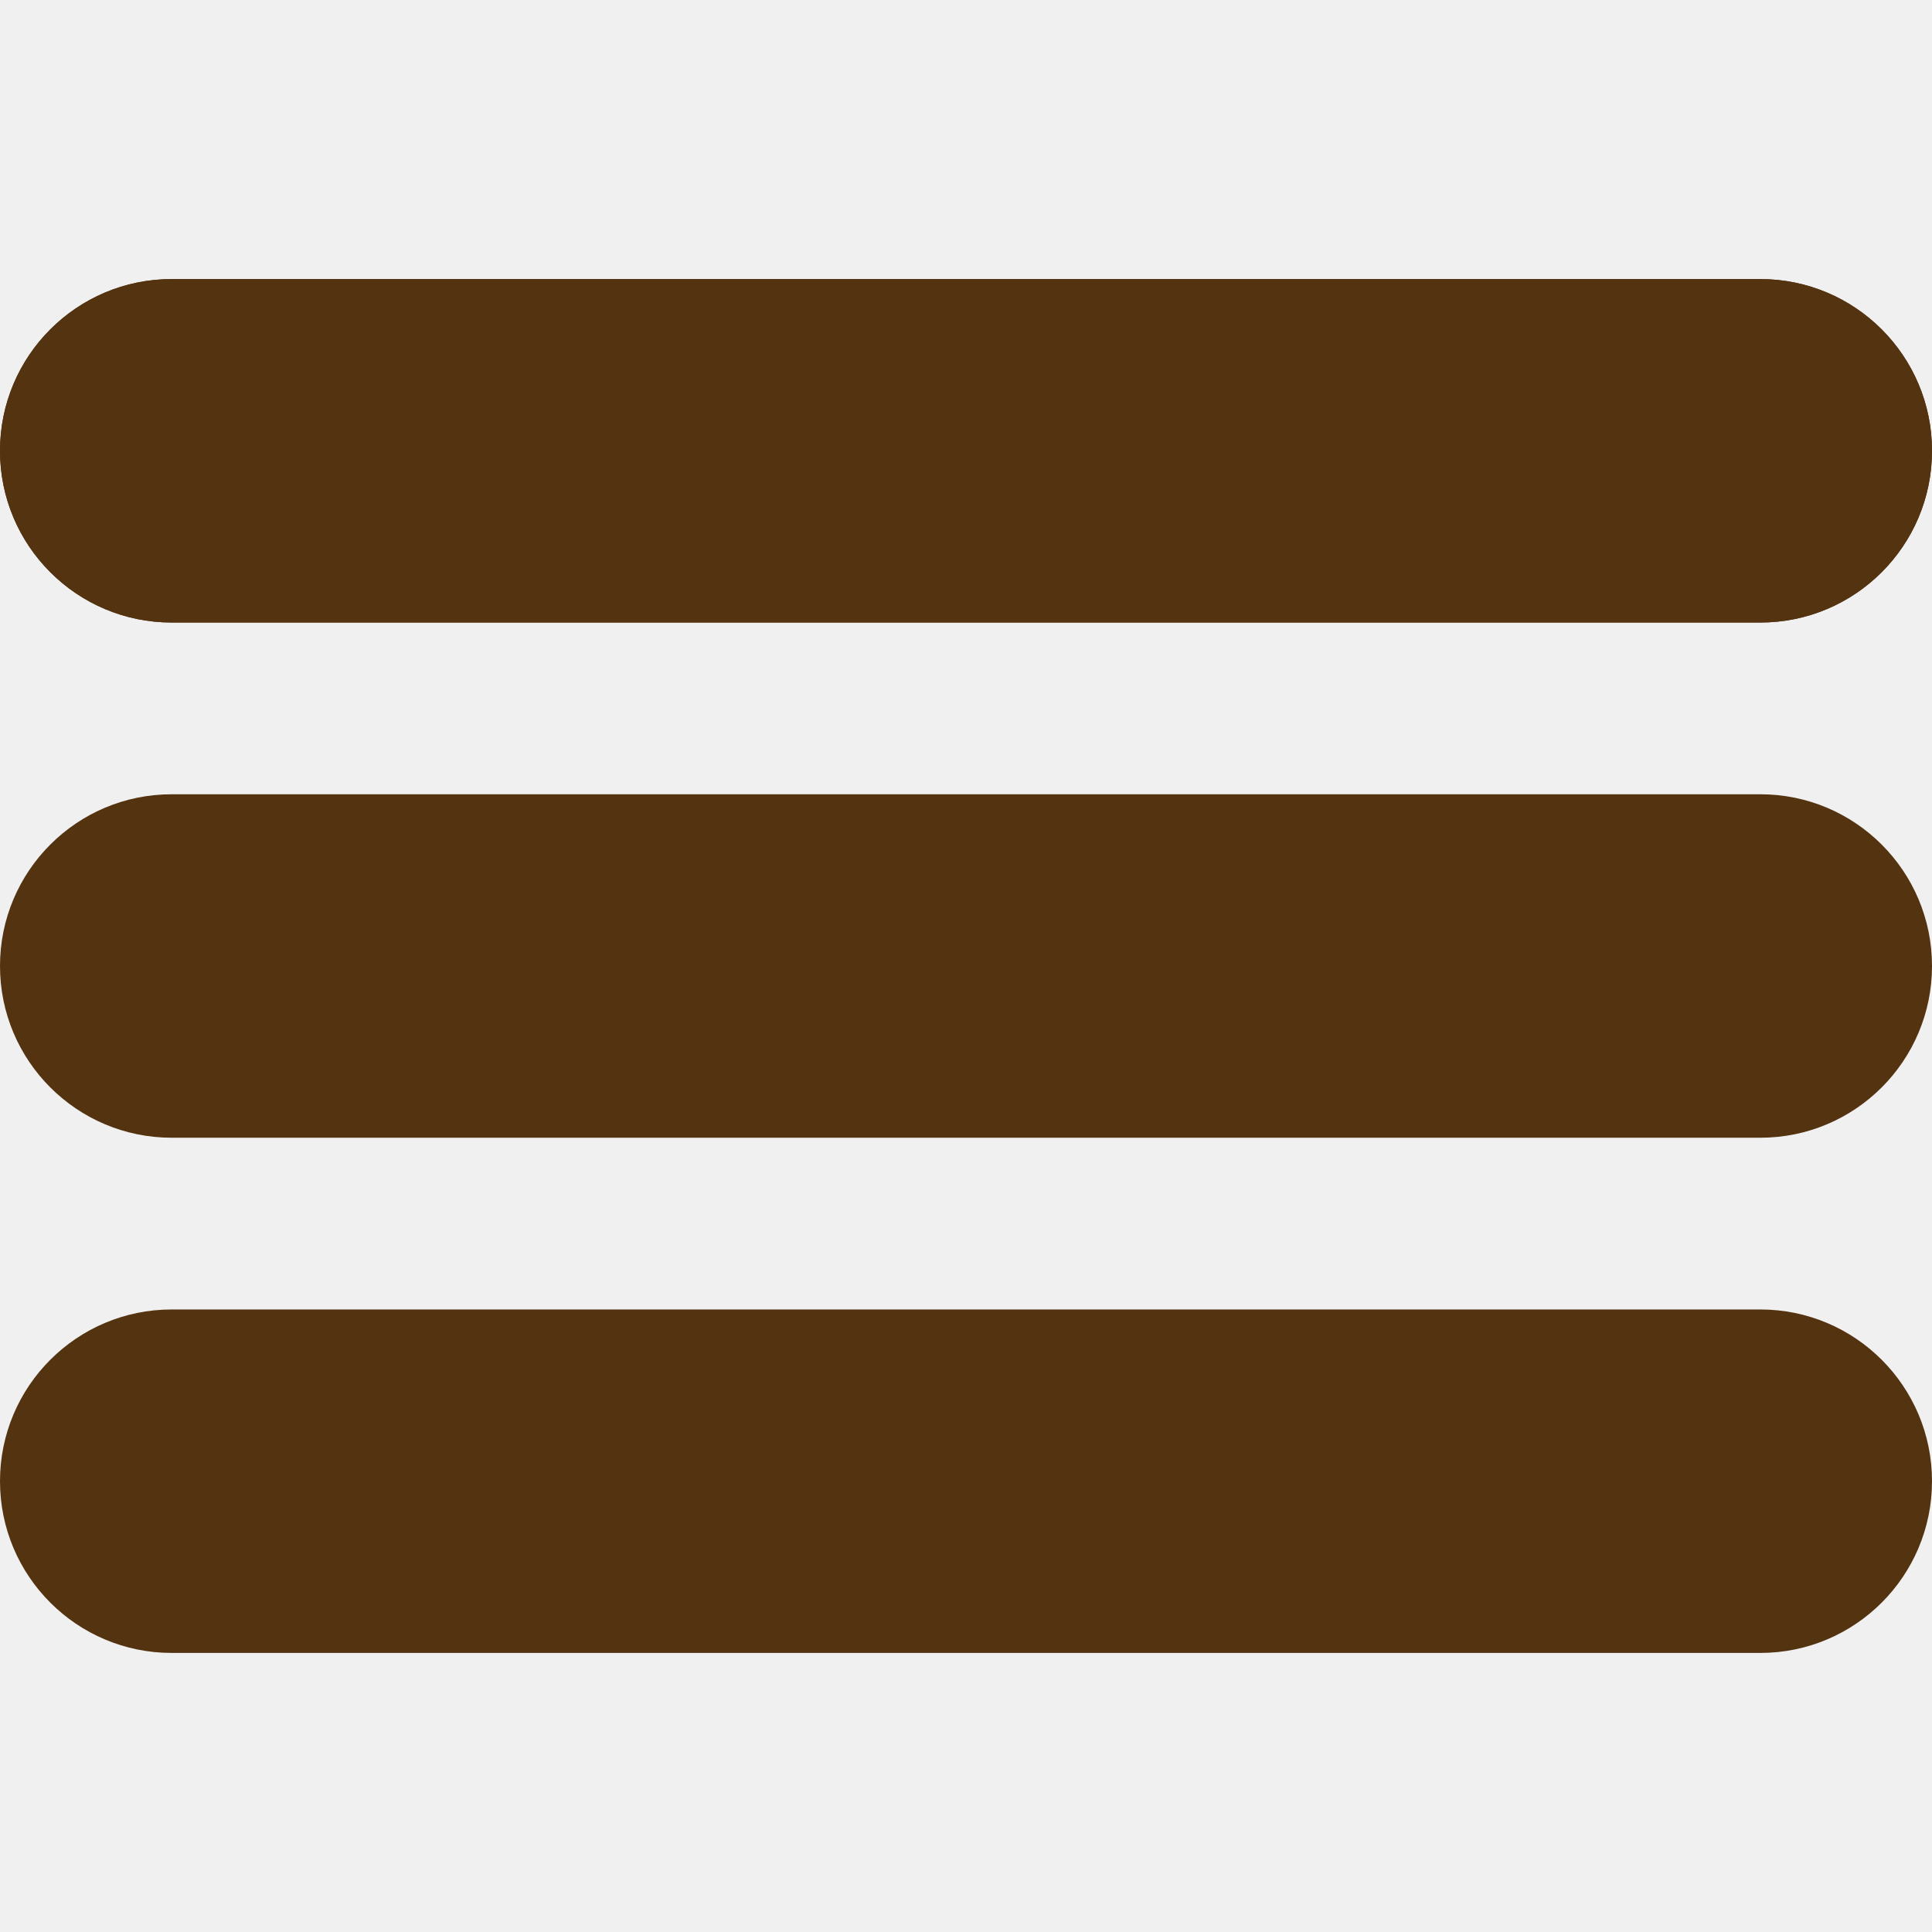
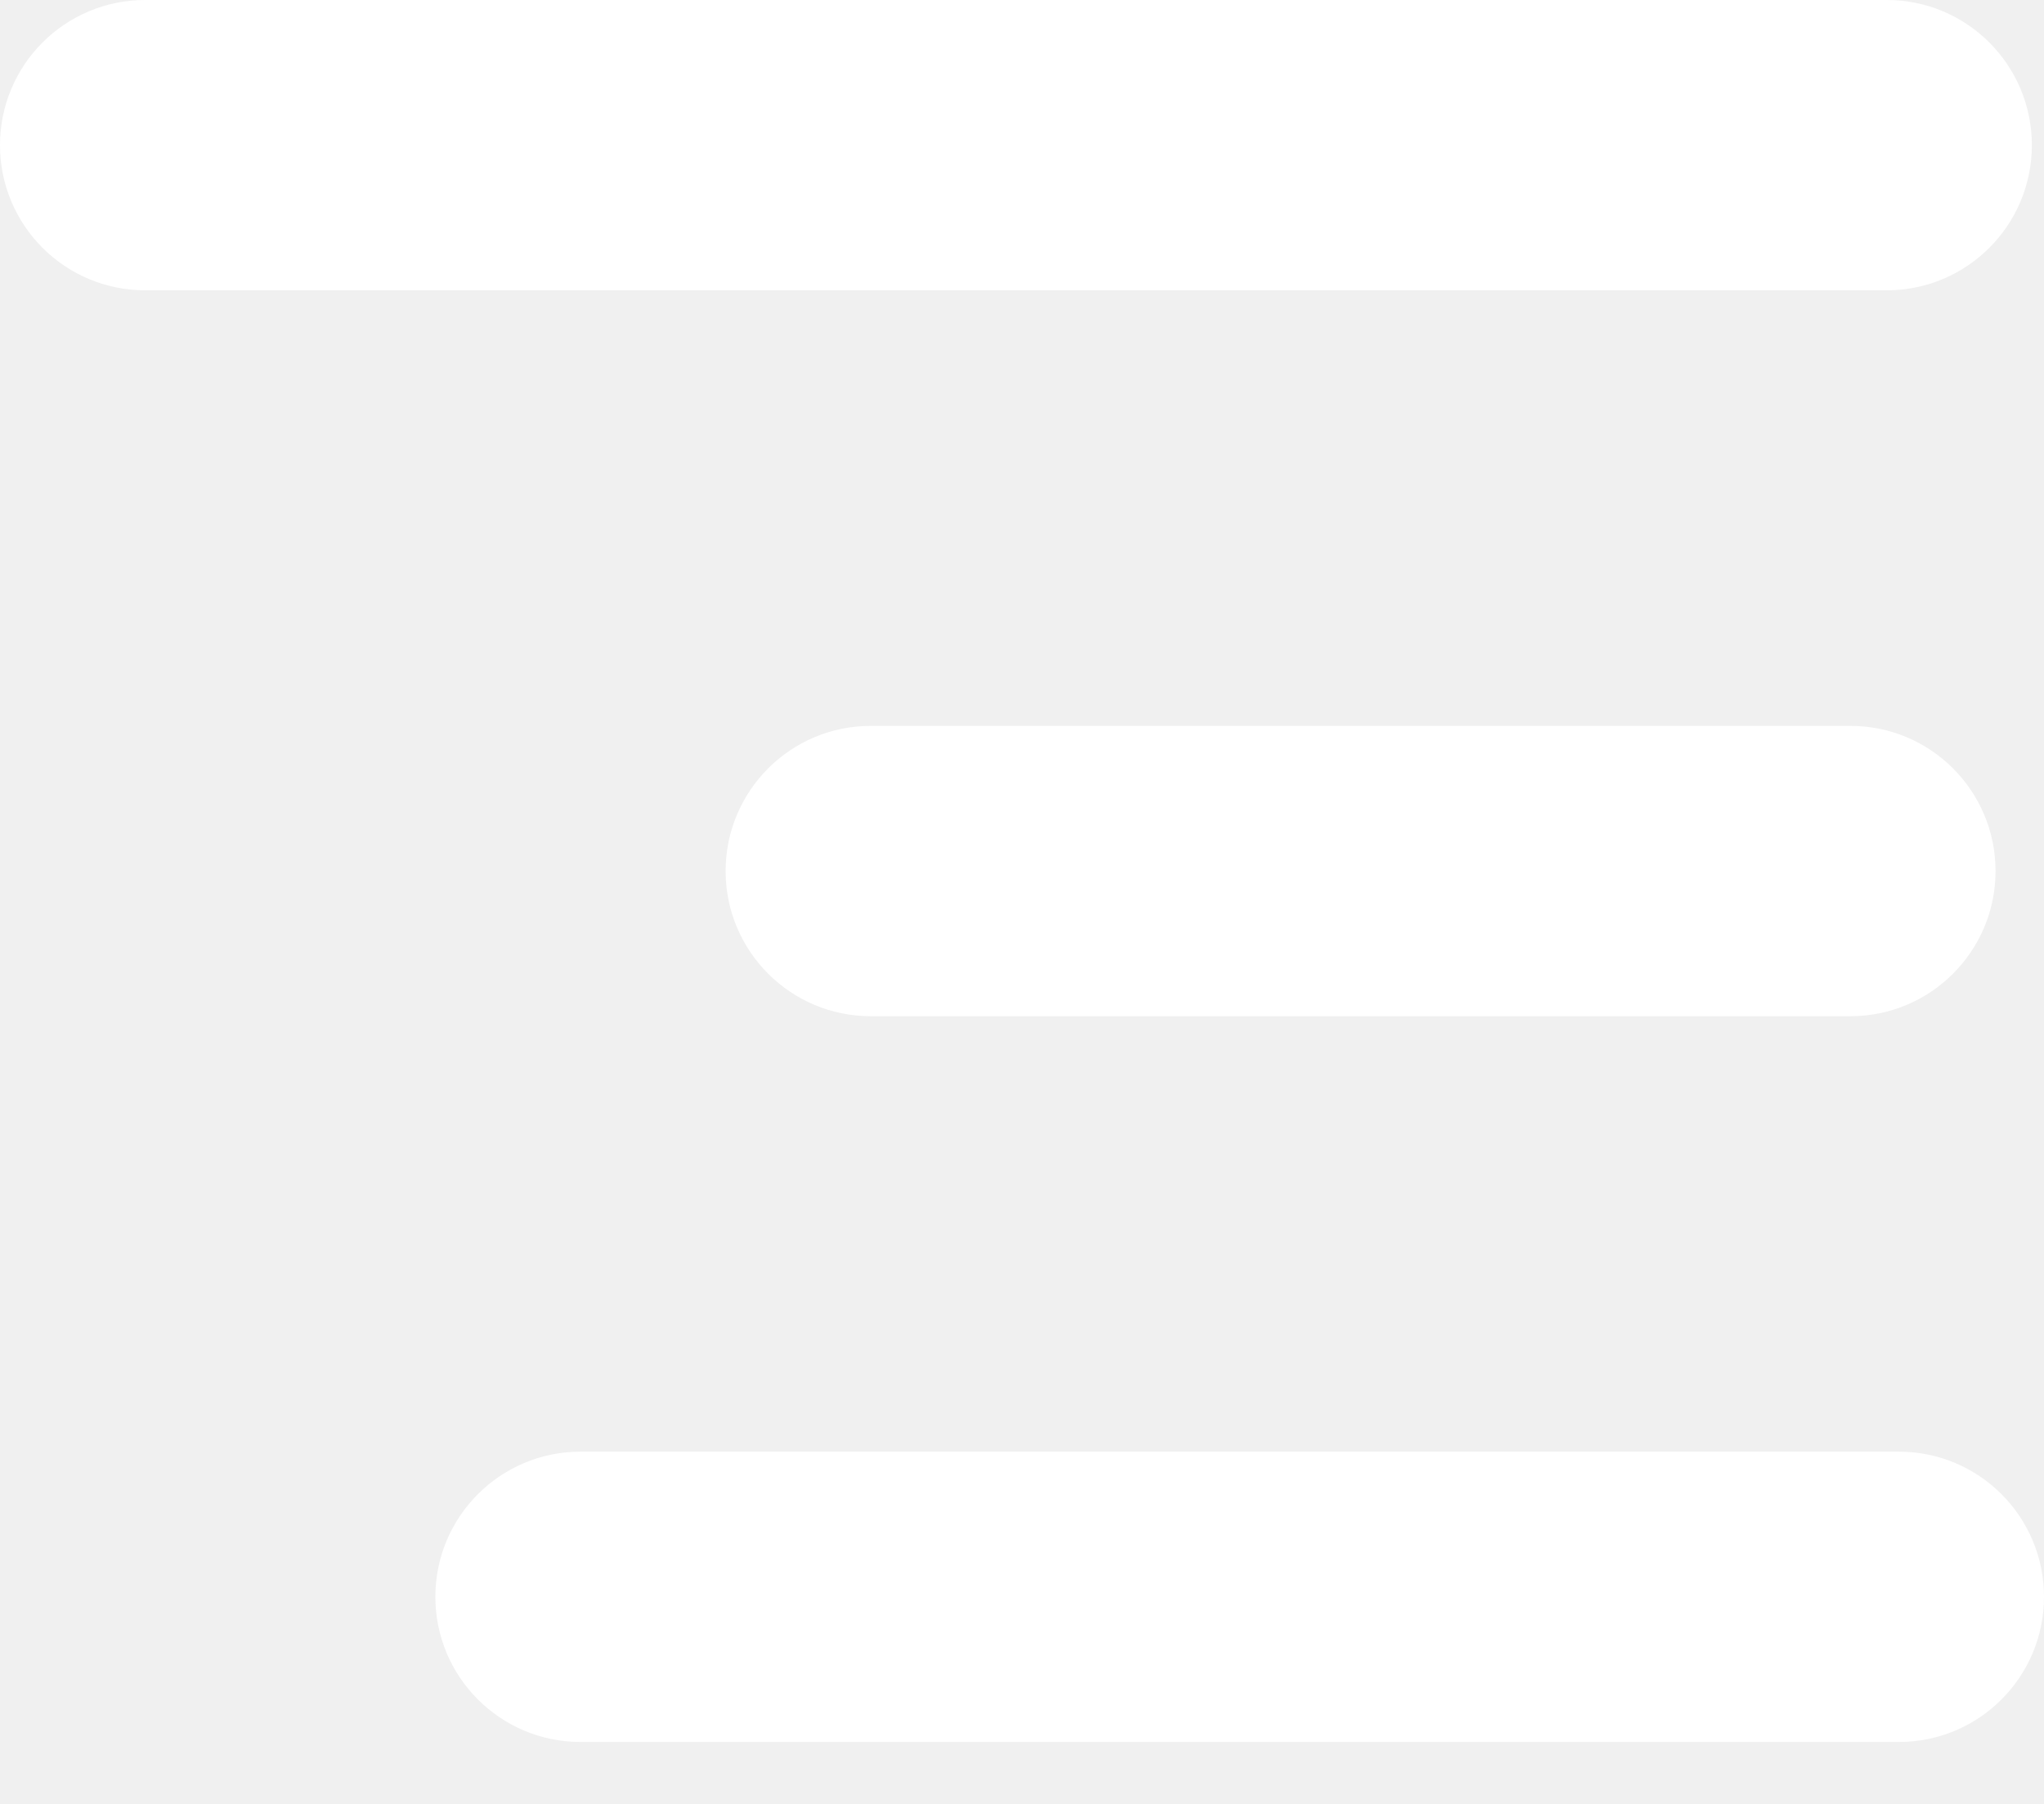
- <svg xmlns="http://www.w3.org/2000/svg" width="25" height="25" viewBox="0 0 45 32" fill="none">
-   <rect width="45" height="8" rx="4" fill="#543310" />
-   <rect width="45" height="8" rx="4" fill="#543310" />
-   <rect y="24" width="45" height="8" rx="4" fill="#543310" />
-   <rect y="12" width="45" height="8" rx="4" fill="#543310" />
+ <svg xmlns="http://www.w3.org/2000/svg" width="17" height="15" viewBox="0 0 17 15" fill="none">
+   <rect width="16.899" height="2.414" rx="1.207" fill="white" />
+   <rect x="3.621" y="12.071" width="13.379" height="2.414" rx="1.207" fill="white" />
+   <rect x="6.035" y="6.036" width="10.562" height="2.414" rx="1.207" fill="white" />
</svg>
